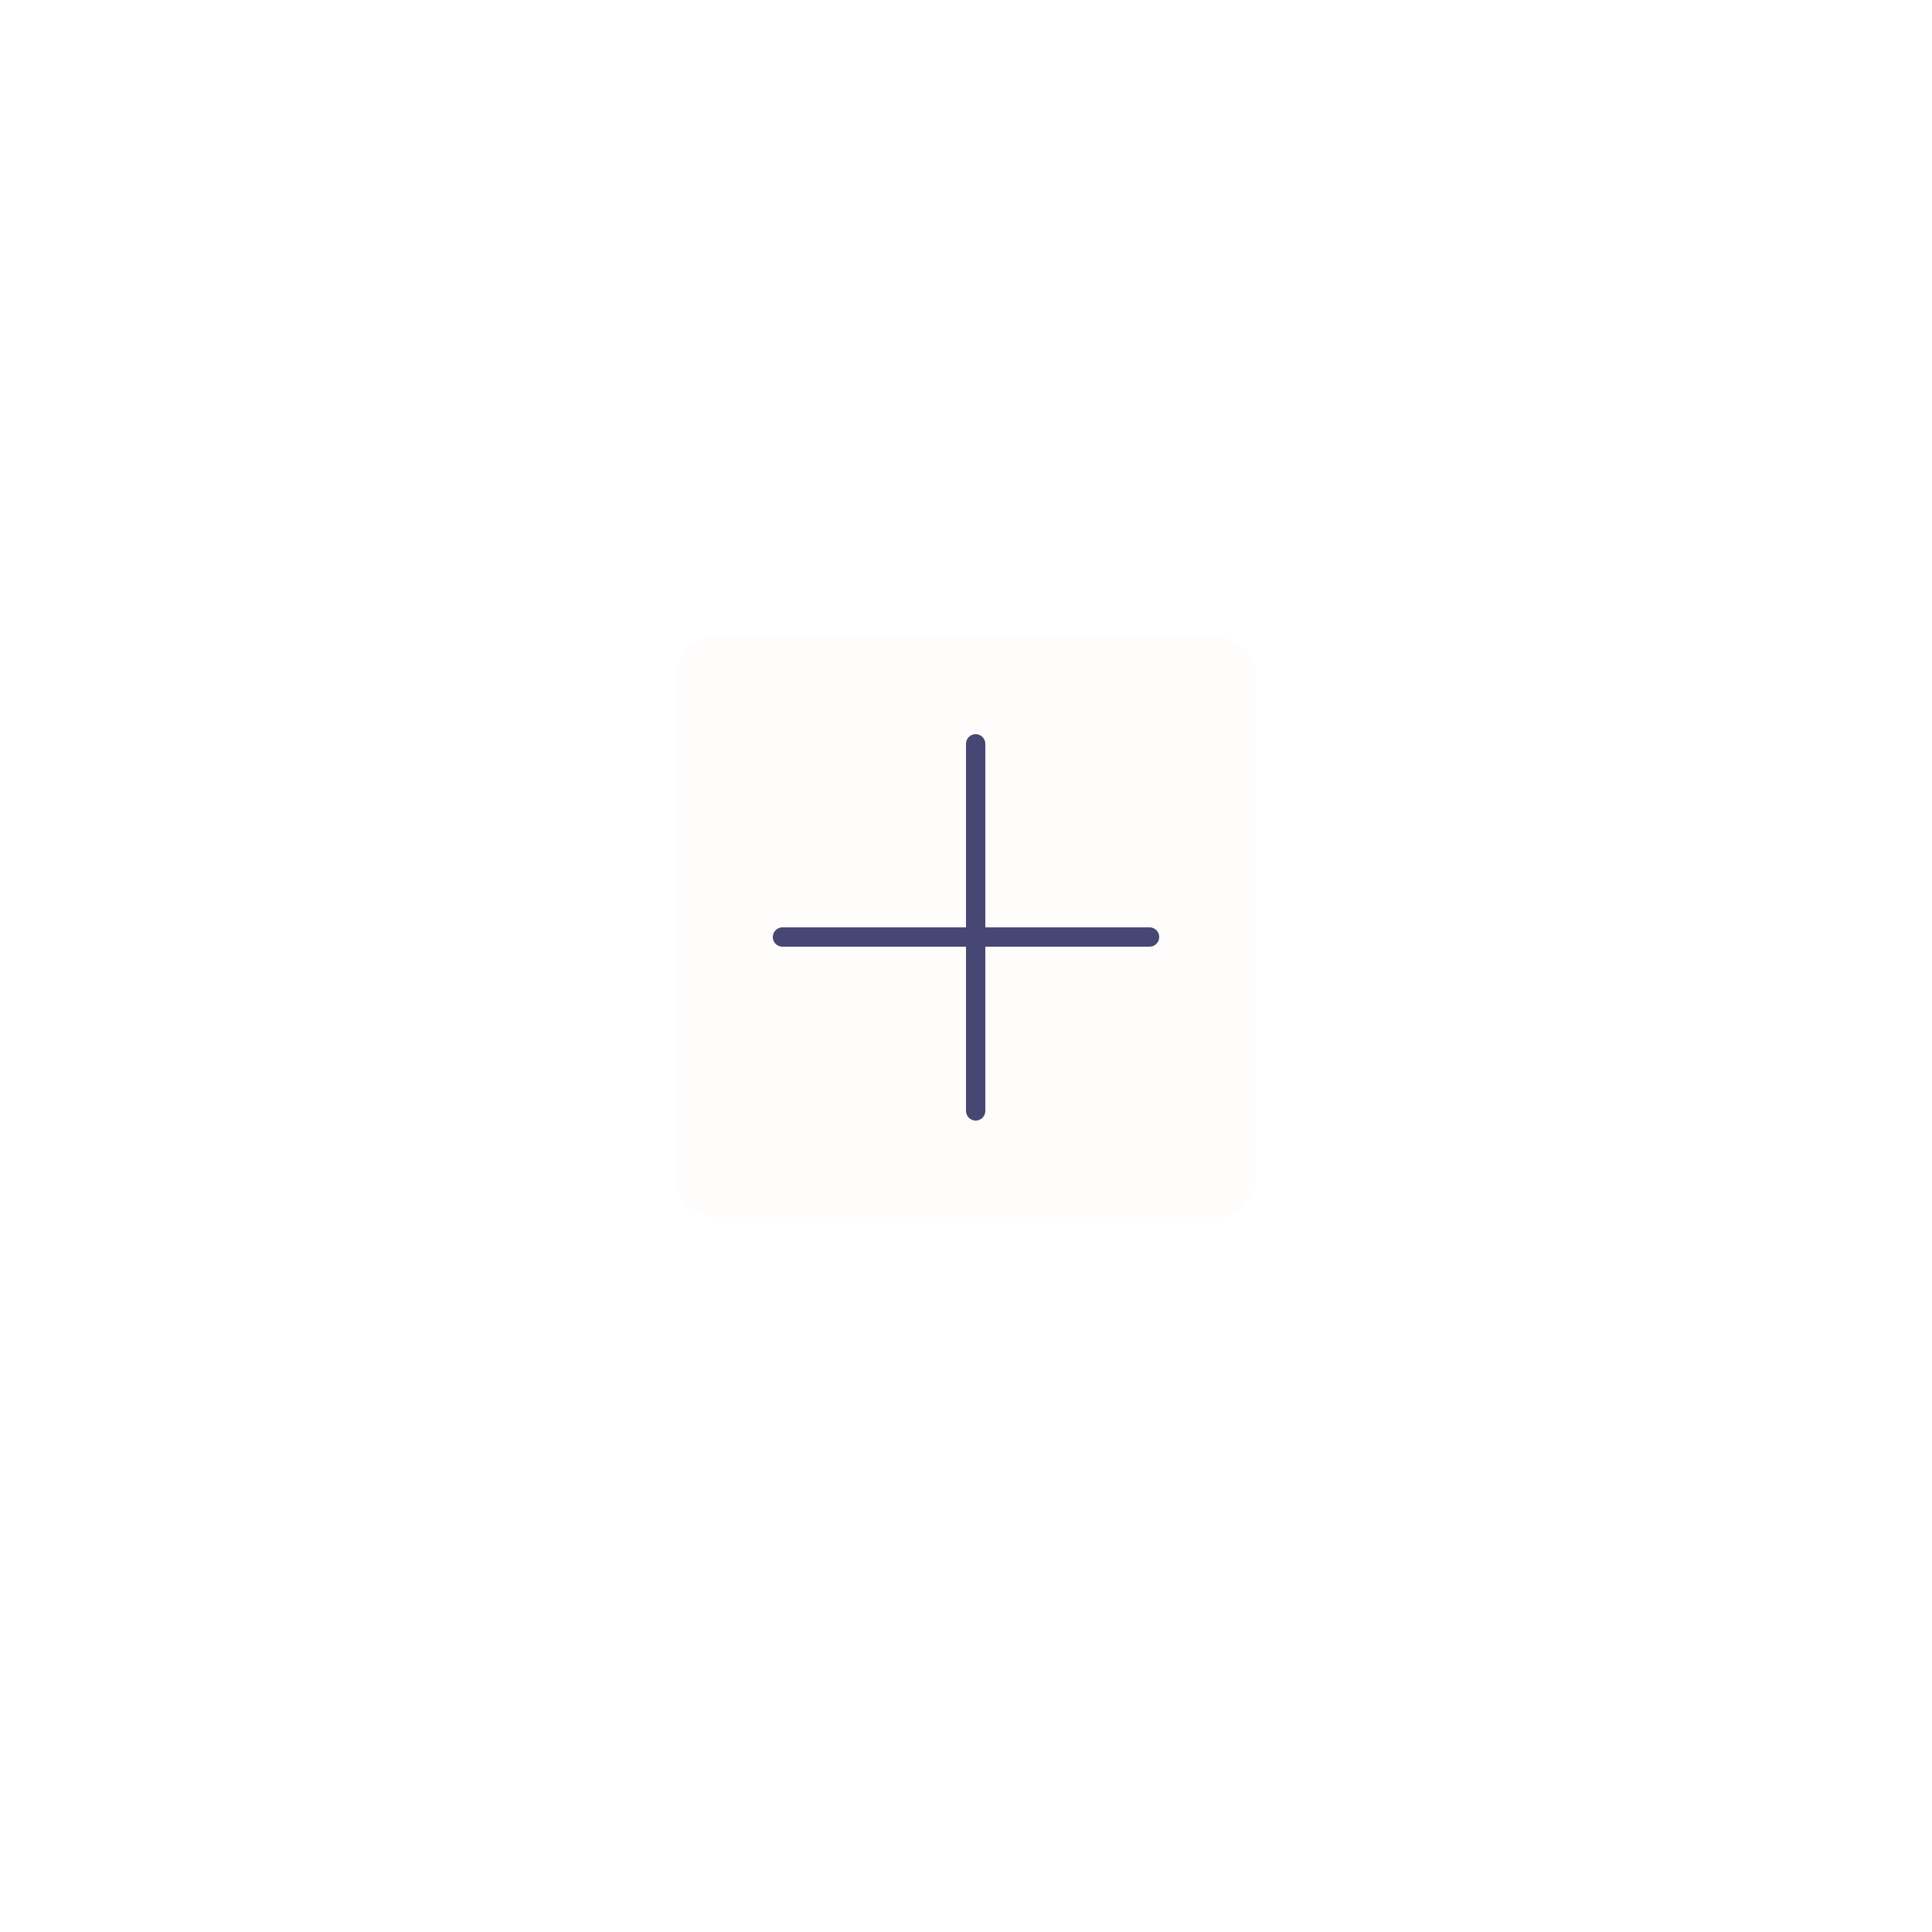
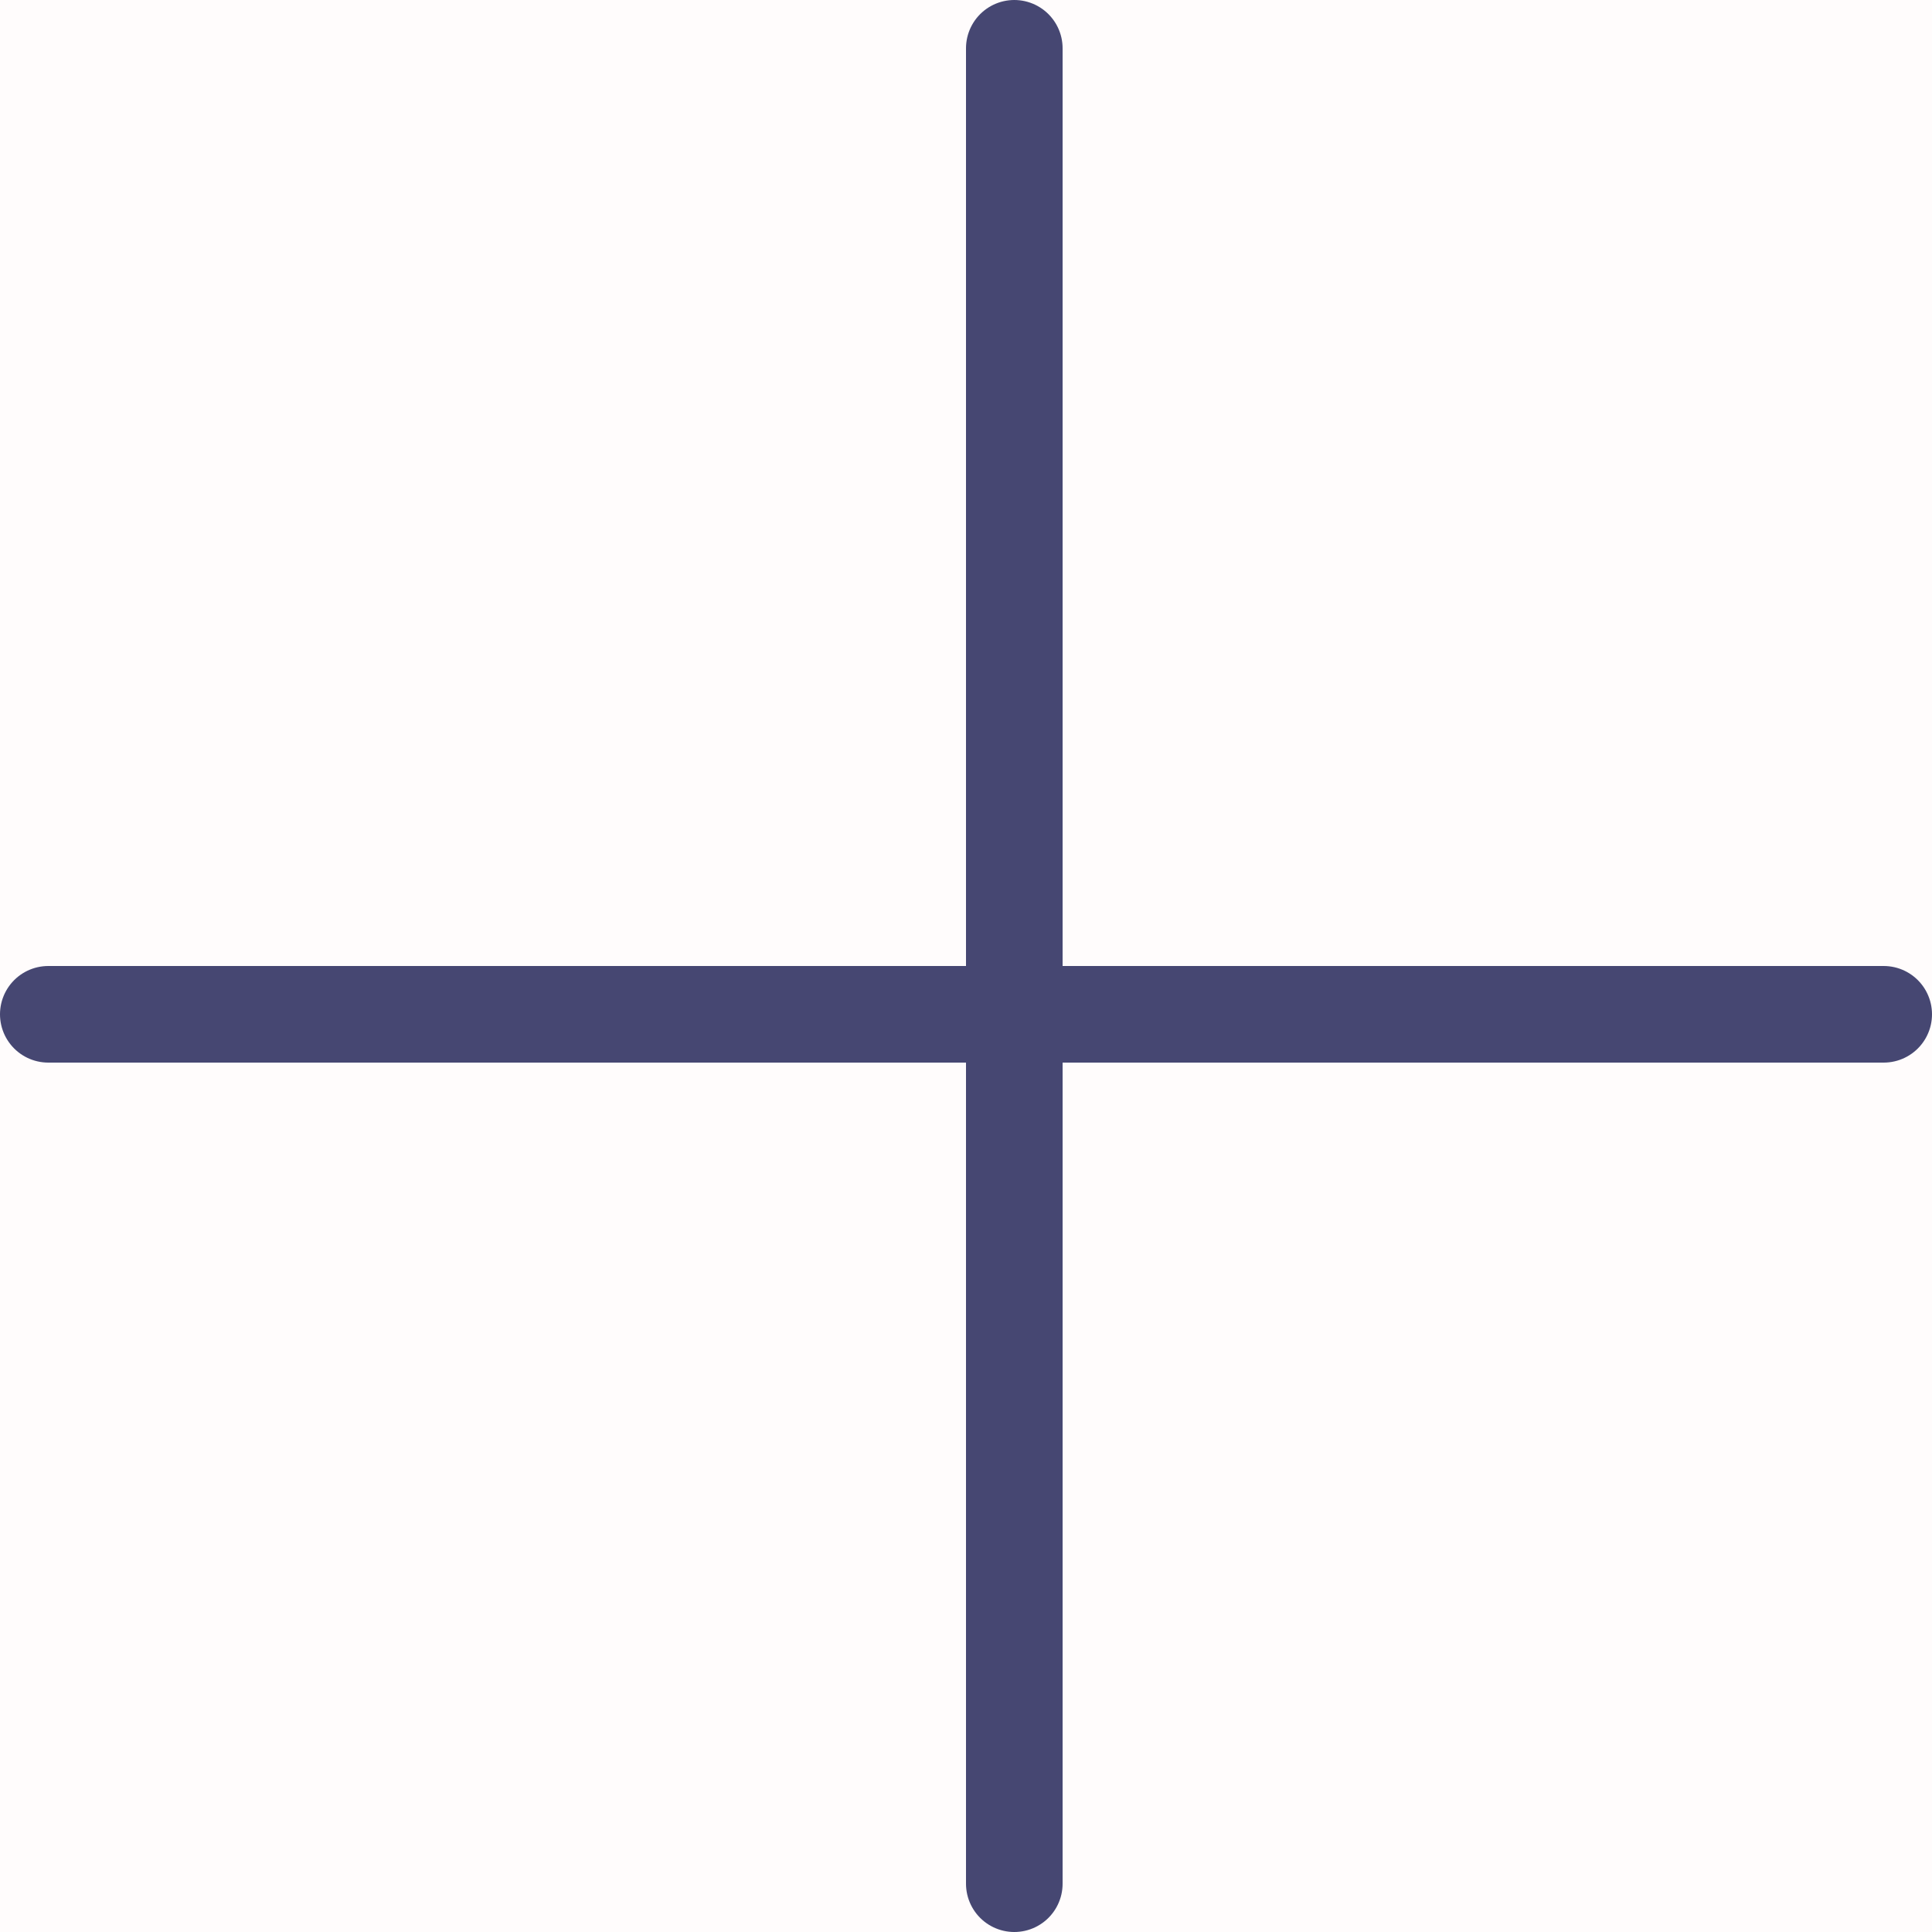
- <svg xmlns="http://www.w3.org/2000/svg" width="100" height="100" fill="none" viewBox="0 0 100 100">
-   <rect width="30" height="30" x="35" y="33" fill="#FFFCFC" rx="2" />
-   <path stroke="#464772" stroke-linecap="round" d="M50.5 38.5L50.5 57.5M59.5 48.5L40.5 48.5" />
+ <svg xmlns="http://www.w3.org/2000/svg" width="20" height="20" fill="none" viewBox="0 0 20 20">
+   <rect width="30" height="30" x="-5" y="-5" fill="#FFFCFC" rx="2" />
+   <path stroke="#464772" stroke-linecap="round" d="M10.5.5L10.5 19.5M19.5 10.5L.5 10.5" />
</svg>
